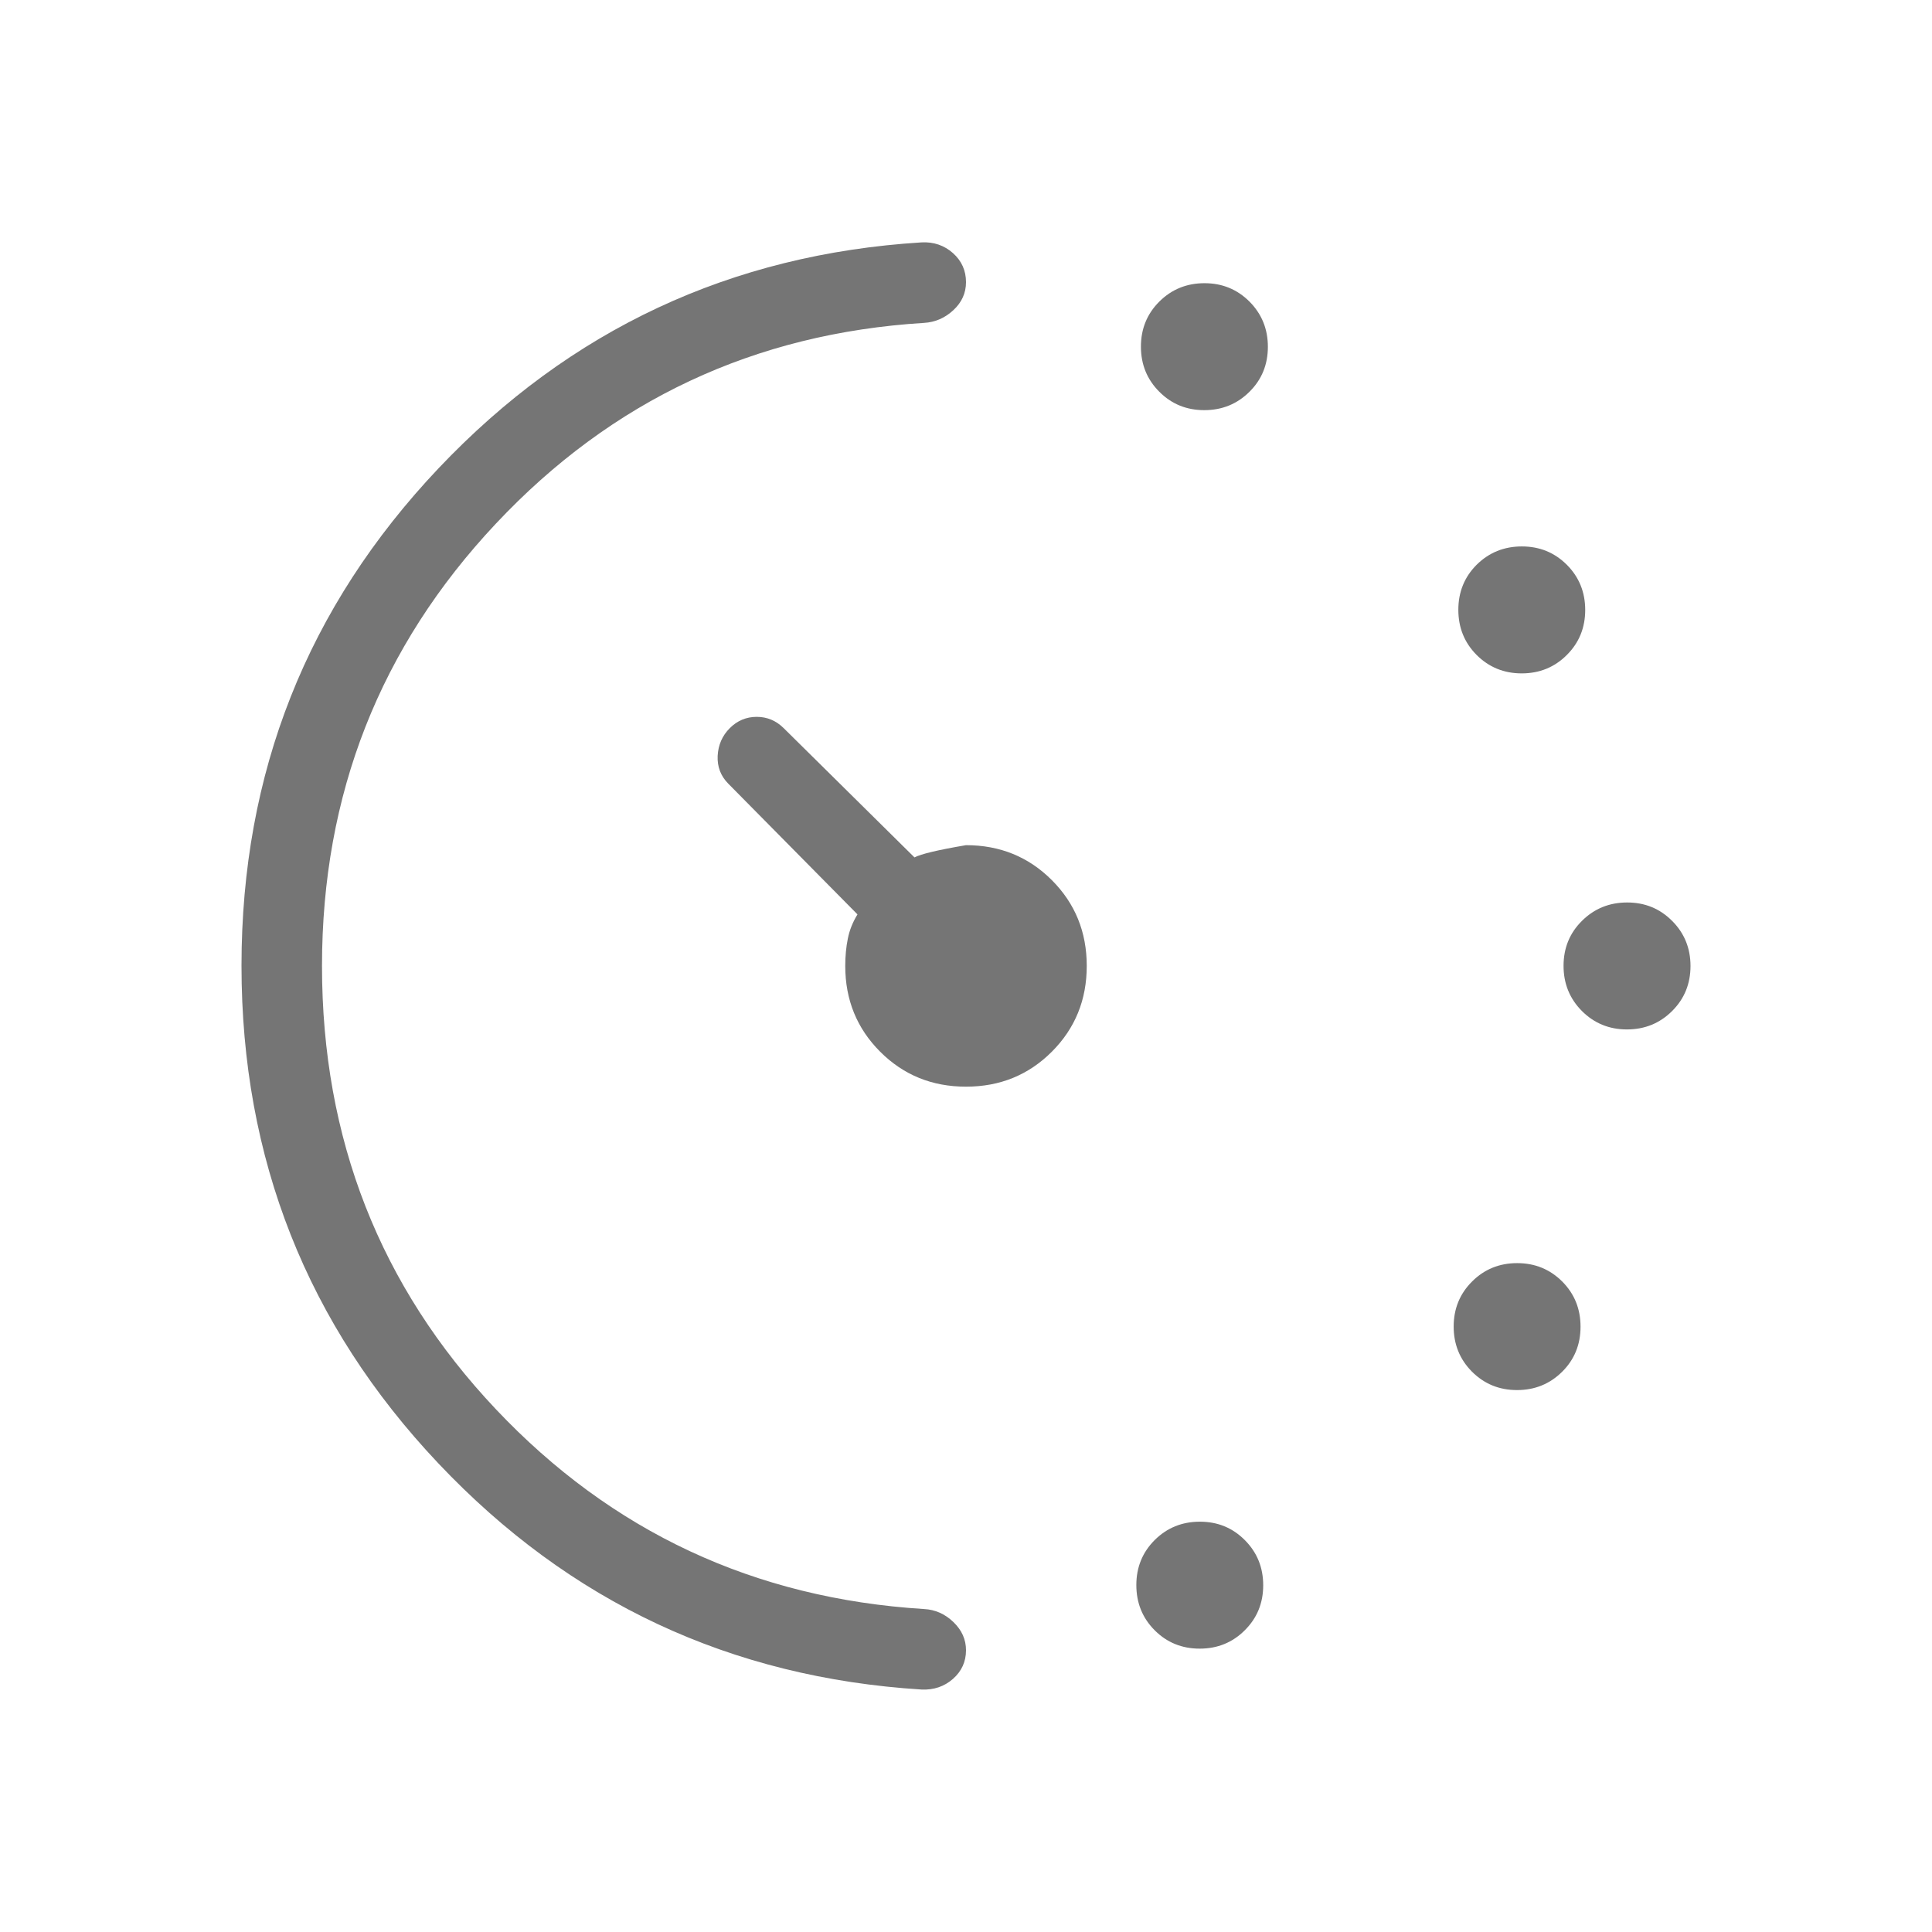
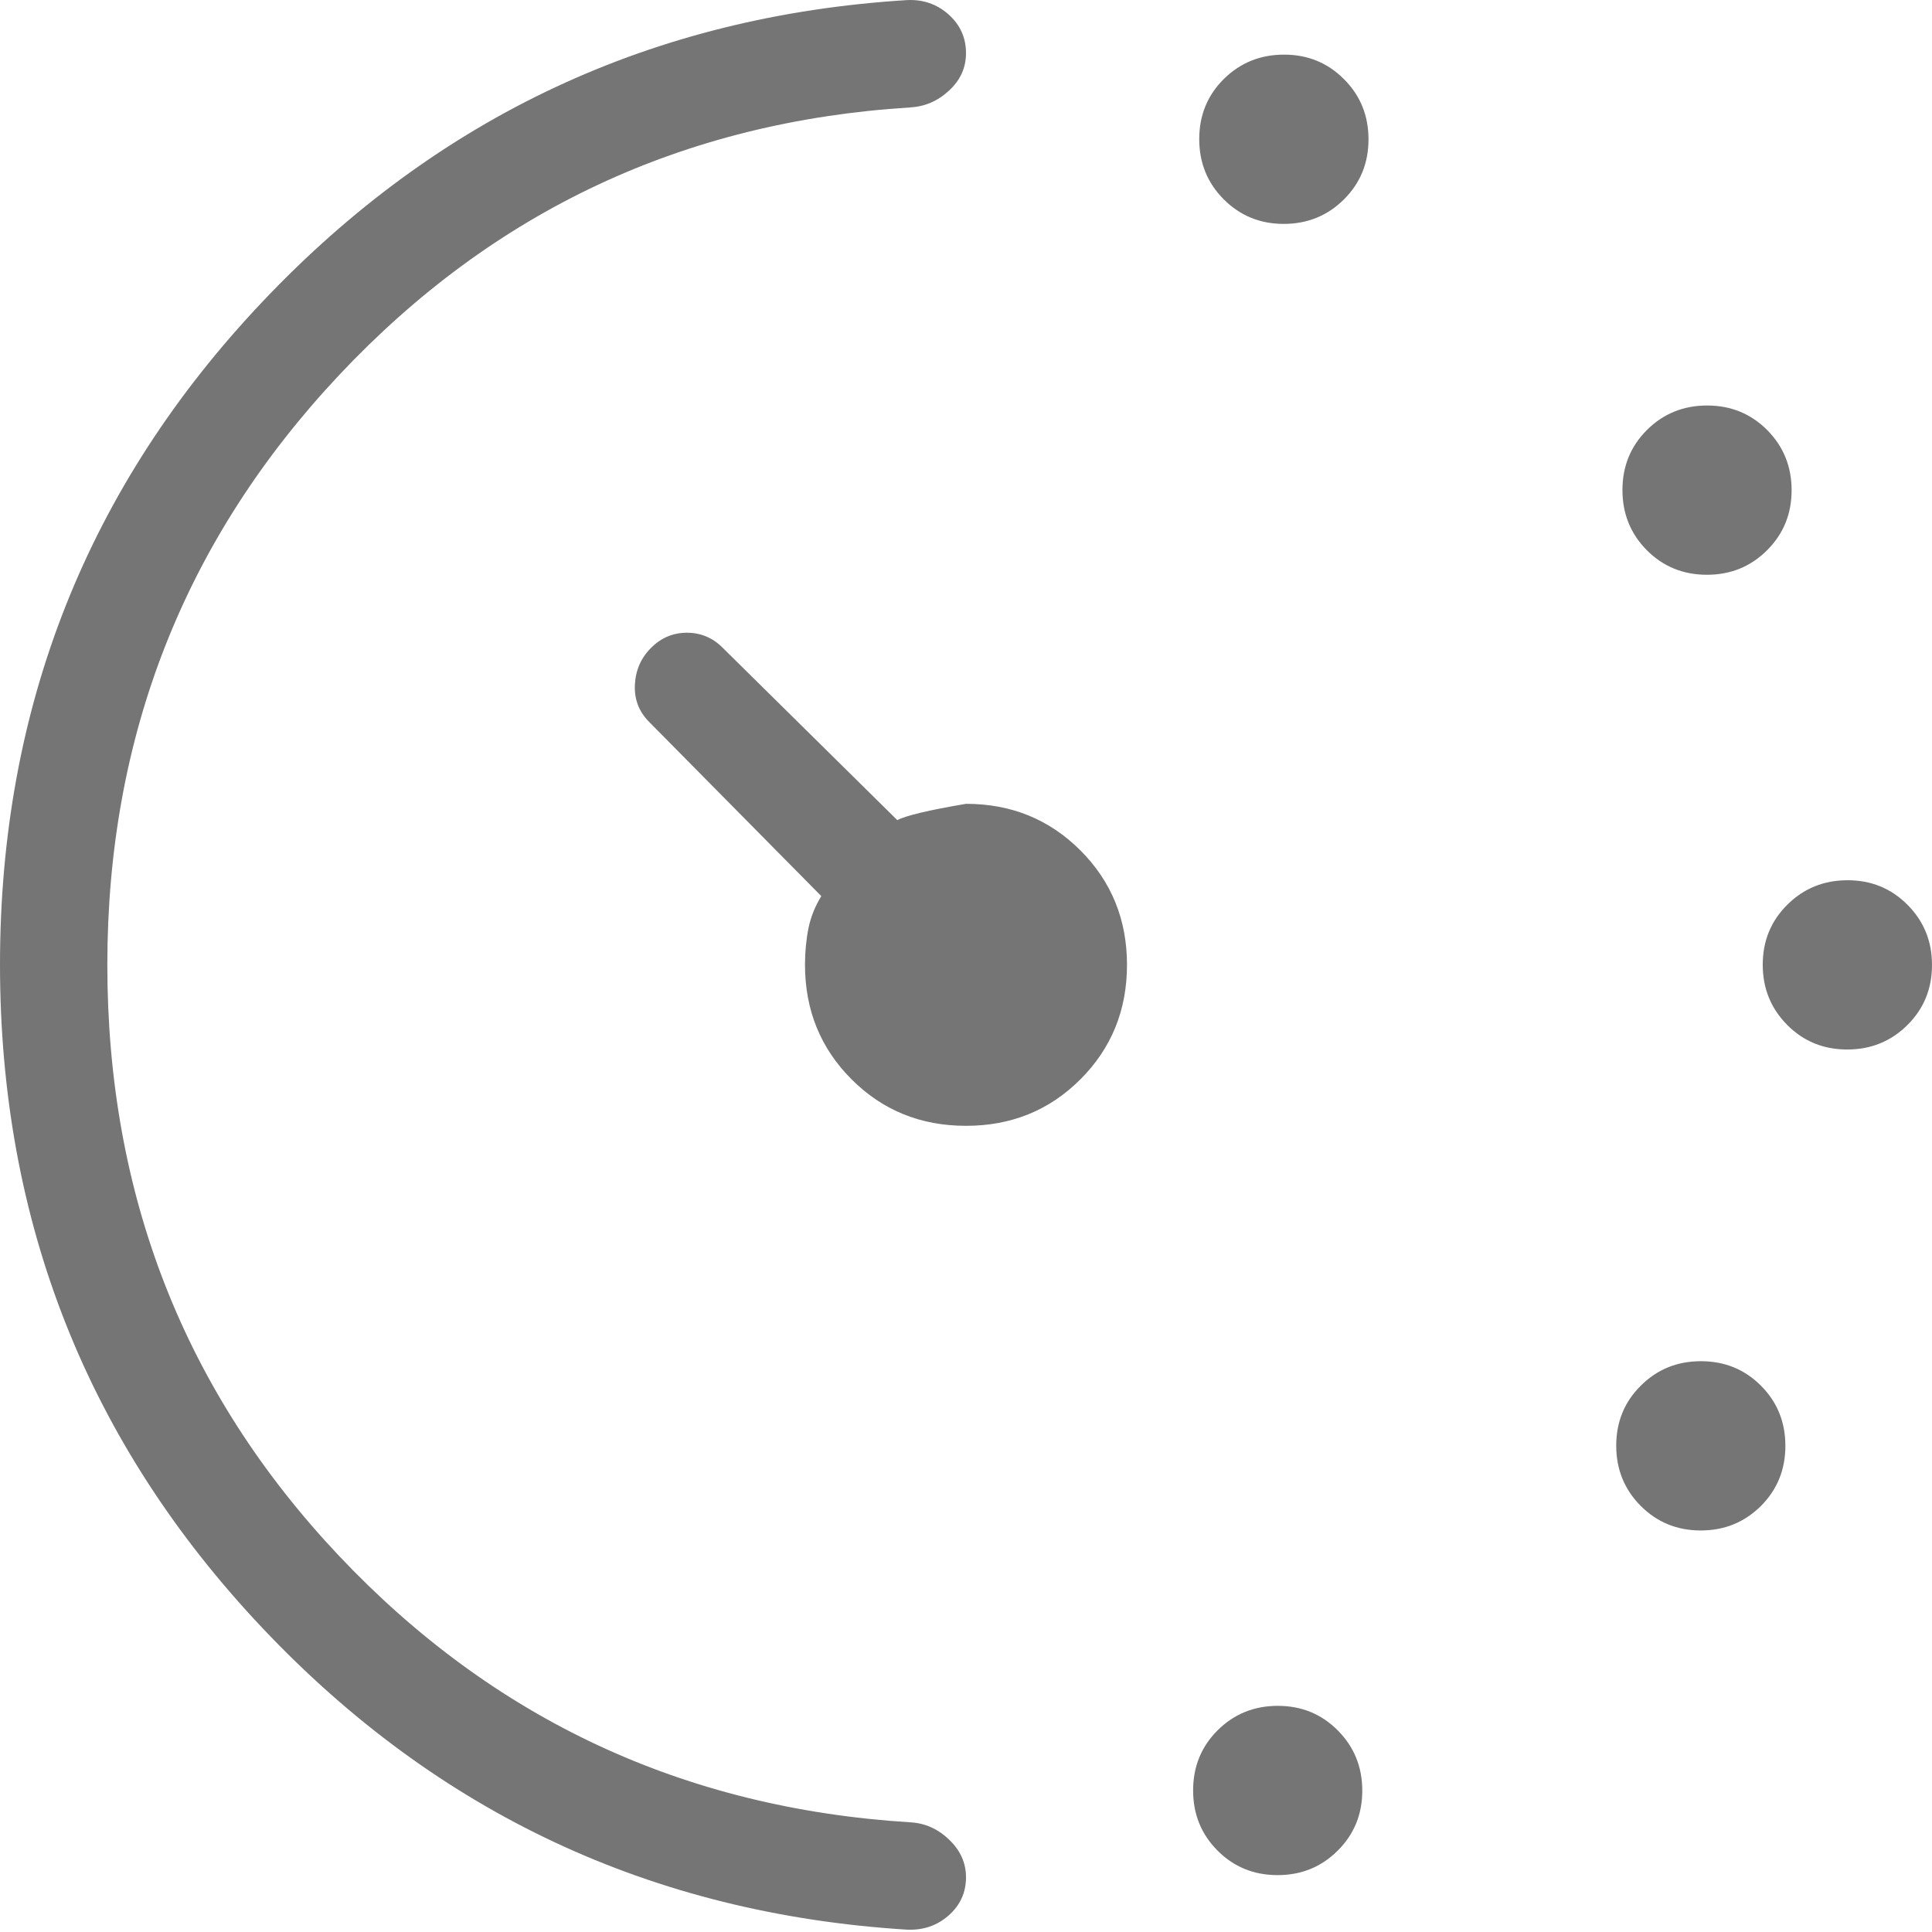
- <svg xmlns="http://www.w3.org/2000/svg" width="24" height="24" viewBox="0 0 24 24" fill="none">
-   <mask id="mask0_23760_67308" style="mask-type:alpha" maskUnits="userSpaceOnUse" x="0" y="0" width="24" height="24">
-     <rect width="24" height="24" fill="#D9D9D9" />
-   </mask>
-   <g mask="url(#mask0_23760_67308)">
-     <path d="M14.96 5.095C14.739 5.095 14.553 5.019 14.401 4.866C14.249 4.714 14.173 4.527 14.173 4.306C14.173 4.085 14.249 3.898 14.402 3.746C14.555 3.594 14.742 3.518 14.963 3.518C15.184 3.518 15.37 3.595 15.522 3.747C15.674 3.9 15.75 4.087 15.75 4.308C15.75 4.529 15.674 4.716 15.521 4.867C15.368 5.019 15.181 5.095 14.96 5.095ZM14.903 20.48C14.682 20.48 14.495 20.404 14.343 20.251C14.191 20.098 14.116 19.911 14.116 19.69C14.116 19.469 14.192 19.283 14.344 19.131C14.497 18.979 14.684 18.903 14.905 18.903C15.126 18.903 15.312 18.979 15.464 19.132C15.616 19.285 15.692 19.471 15.692 19.693C15.692 19.914 15.616 20.1 15.463 20.252C15.311 20.404 15.124 20.48 14.903 20.48ZM18.903 8.365C18.682 8.365 18.495 8.288 18.343 8.136C18.191 7.983 18.116 7.796 18.116 7.575C18.116 7.354 18.192 7.167 18.344 7.015C18.497 6.864 18.684 6.788 18.905 6.788C19.126 6.788 19.312 6.864 19.465 7.017C19.616 7.169 19.692 7.356 19.692 7.577C19.692 7.798 19.616 7.985 19.463 8.137C19.311 8.289 19.124 8.365 18.903 8.365ZM18.845 17.268C18.624 17.268 18.438 17.192 18.285 17.039C18.134 16.887 18.058 16.7 18.058 16.479C18.058 16.258 18.134 16.071 18.287 15.919C18.439 15.767 18.626 15.691 18.847 15.691C19.068 15.691 19.255 15.768 19.407 15.92C19.559 16.073 19.634 16.26 19.634 16.481C19.634 16.702 19.558 16.889 19.406 17.04C19.253 17.192 19.066 17.268 18.845 17.268ZM20.21 12.788C19.989 12.788 19.803 12.711 19.651 12.559C19.499 12.406 19.423 12.219 19.423 11.998C19.423 11.777 19.499 11.59 19.652 11.439C19.805 11.287 19.992 11.211 20.213 11.211C20.434 11.211 20.62 11.287 20.772 11.44C20.924 11.592 21 11.779 21 12C21 12.221 20.924 12.408 20.771 12.56C20.618 12.712 20.431 12.788 20.21 12.788ZM3 11.996C3 9.599 3.816 7.54 5.449 5.816C7.082 4.093 9.081 3.158 11.448 3.011C11.599 3.003 11.729 3.048 11.838 3.144C11.946 3.241 12 3.361 12 3.505C12 3.639 11.948 3.756 11.843 3.853C11.739 3.95 11.617 4.003 11.479 4.011C9.372 4.141 7.599 4.973 6.16 6.505C4.72 8.037 4 9.868 4 11.999C4 14.146 4.72 15.982 6.16 17.506C7.599 19.029 9.372 19.857 11.479 19.988C11.617 19.995 11.739 20.049 11.843 20.149C11.948 20.25 12 20.366 12 20.5C12 20.642 11.946 20.76 11.838 20.856C11.729 20.951 11.599 20.995 11.448 20.988C9.078 20.84 7.077 19.904 5.446 18.179C3.815 16.454 3 14.393 3 11.996ZM12 13.499C11.578 13.499 11.223 13.354 10.934 13.065C10.645 12.776 10.5 12.421 10.5 11.999C10.5 11.877 10.511 11.764 10.532 11.66C10.553 11.555 10.593 11.455 10.652 11.359L9.046 9.734C8.953 9.64 8.909 9.525 8.915 9.39C8.922 9.254 8.972 9.139 9.066 9.045C9.159 8.952 9.271 8.905 9.4 8.905C9.53 8.905 9.641 8.952 9.735 9.045L11.36 10.651C11.439 10.609 11.652 10.558 12 10.499C12.422 10.499 12.777 10.644 13.066 10.933C13.355 11.222 13.5 11.577 13.5 11.999C13.5 12.421 13.355 12.776 13.066 13.065C12.777 13.354 12.422 13.499 12 13.499Z" fill="#757575" />
-   </g>
+ <svg xmlns="http://www.w3.org/2000/svg" width="18" height="18" viewBox="0 0 18 18" fill="none">
+   <path d="M11.96 2.086C11.739 2.086 11.553 2.009 11.401 1.857C11.249 1.704 11.173 1.517 11.173 1.296C11.173 1.075 11.249 0.888 11.402 0.736C11.555 0.585 11.742 0.509 11.963 0.509C12.184 0.509 12.37 0.585 12.522 0.738C12.674 0.89 12.75 1.077 12.75 1.298C12.75 1.519 12.674 1.706 12.521 1.858C12.368 2.01 12.181 2.086 11.96 2.086ZM11.903 17.47C11.682 17.47 11.495 17.394 11.343 17.241C11.191 17.088 11.116 16.902 11.116 16.681C11.116 16.459 11.192 16.273 11.344 16.121C11.497 15.969 11.684 15.893 11.905 15.893C12.126 15.893 12.312 15.969 12.464 16.122C12.616 16.275 12.692 16.462 12.692 16.683C12.692 16.904 12.616 17.09 12.463 17.242C12.311 17.394 12.124 17.47 11.903 17.47ZM15.903 5.355C15.682 5.355 15.495 5.279 15.343 5.126C15.191 4.973 15.116 4.786 15.116 4.565C15.116 4.344 15.192 4.158 15.344 4.006C15.497 3.854 15.684 3.778 15.905 3.778C16.126 3.778 16.312 3.854 16.465 4.007C16.616 4.16 16.692 4.346 16.692 4.567C16.692 4.788 16.616 4.975 16.463 5.127C16.311 5.279 16.124 5.355 15.903 5.355ZM15.845 14.259C15.624 14.259 15.438 14.182 15.286 14.03C15.134 13.877 15.058 13.69 15.058 13.469C15.058 13.248 15.134 13.061 15.287 12.91C15.439 12.758 15.626 12.682 15.847 12.682C16.068 12.682 16.255 12.758 16.407 12.911C16.559 13.063 16.634 13.25 16.634 13.471C16.634 13.692 16.558 13.879 16.406 14.031C16.253 14.183 16.066 14.259 15.845 14.259ZM17.21 9.778C16.989 9.778 16.803 9.702 16.651 9.549C16.499 9.396 16.423 9.209 16.423 8.988C16.423 8.767 16.499 8.581 16.652 8.429C16.805 8.277 16.992 8.201 17.213 8.201C17.434 8.201 17.62 8.277 17.772 8.43C17.924 8.583 18 8.769 18 8.99C18 9.212 17.924 9.398 17.771 9.55C17.618 9.702 17.431 9.778 17.21 9.778ZM0 8.986C0 6.59 0.816 4.53 2.449 2.807C4.082 1.084 6.081 0.148 8.448 0.001C8.599 -0.007 8.729 0.038 8.838 0.135C8.946 0.232 9 0.352 9 0.495C9 0.63 8.948 0.746 8.843 0.843C8.739 0.941 8.617 0.993 8.479 1.001C6.372 1.132 4.599 1.963 3.159 3.495C1.72 5.027 1 6.858 1 8.989C1 11.137 1.72 12.972 3.159 14.496C4.599 16.02 6.372 16.847 8.479 16.978C8.617 16.985 8.739 17.039 8.843 17.14C8.948 17.24 9 17.357 9 17.49C9 17.632 8.946 17.751 8.838 17.846C8.729 17.942 8.599 17.985 8.448 17.978C6.077 17.83 4.077 16.894 2.446 15.169C0.815 13.444 0 11.383 0 8.986ZM9 10.489C8.578 10.489 8.223 10.345 7.934 10.056C7.645 9.767 7.5 9.411 7.5 8.989C7.5 8.868 7.511 8.754 7.532 8.65C7.553 8.545 7.593 8.445 7.652 8.349L6.046 6.724C5.953 6.63 5.909 6.516 5.915 6.38C5.922 6.244 5.972 6.129 6.066 6.036C6.159 5.942 6.271 5.895 6.4 5.895C6.529 5.895 6.641 5.942 6.734 6.036L8.36 7.641C8.439 7.599 8.652 7.548 9 7.489C9.422 7.489 9.777 7.634 10.066 7.923C10.355 8.212 10.5 8.568 10.5 8.989C10.5 9.411 10.355 9.767 10.066 10.056C9.777 10.345 9.422 10.489 9 10.489Z" fill="#757575" />
</svg>
